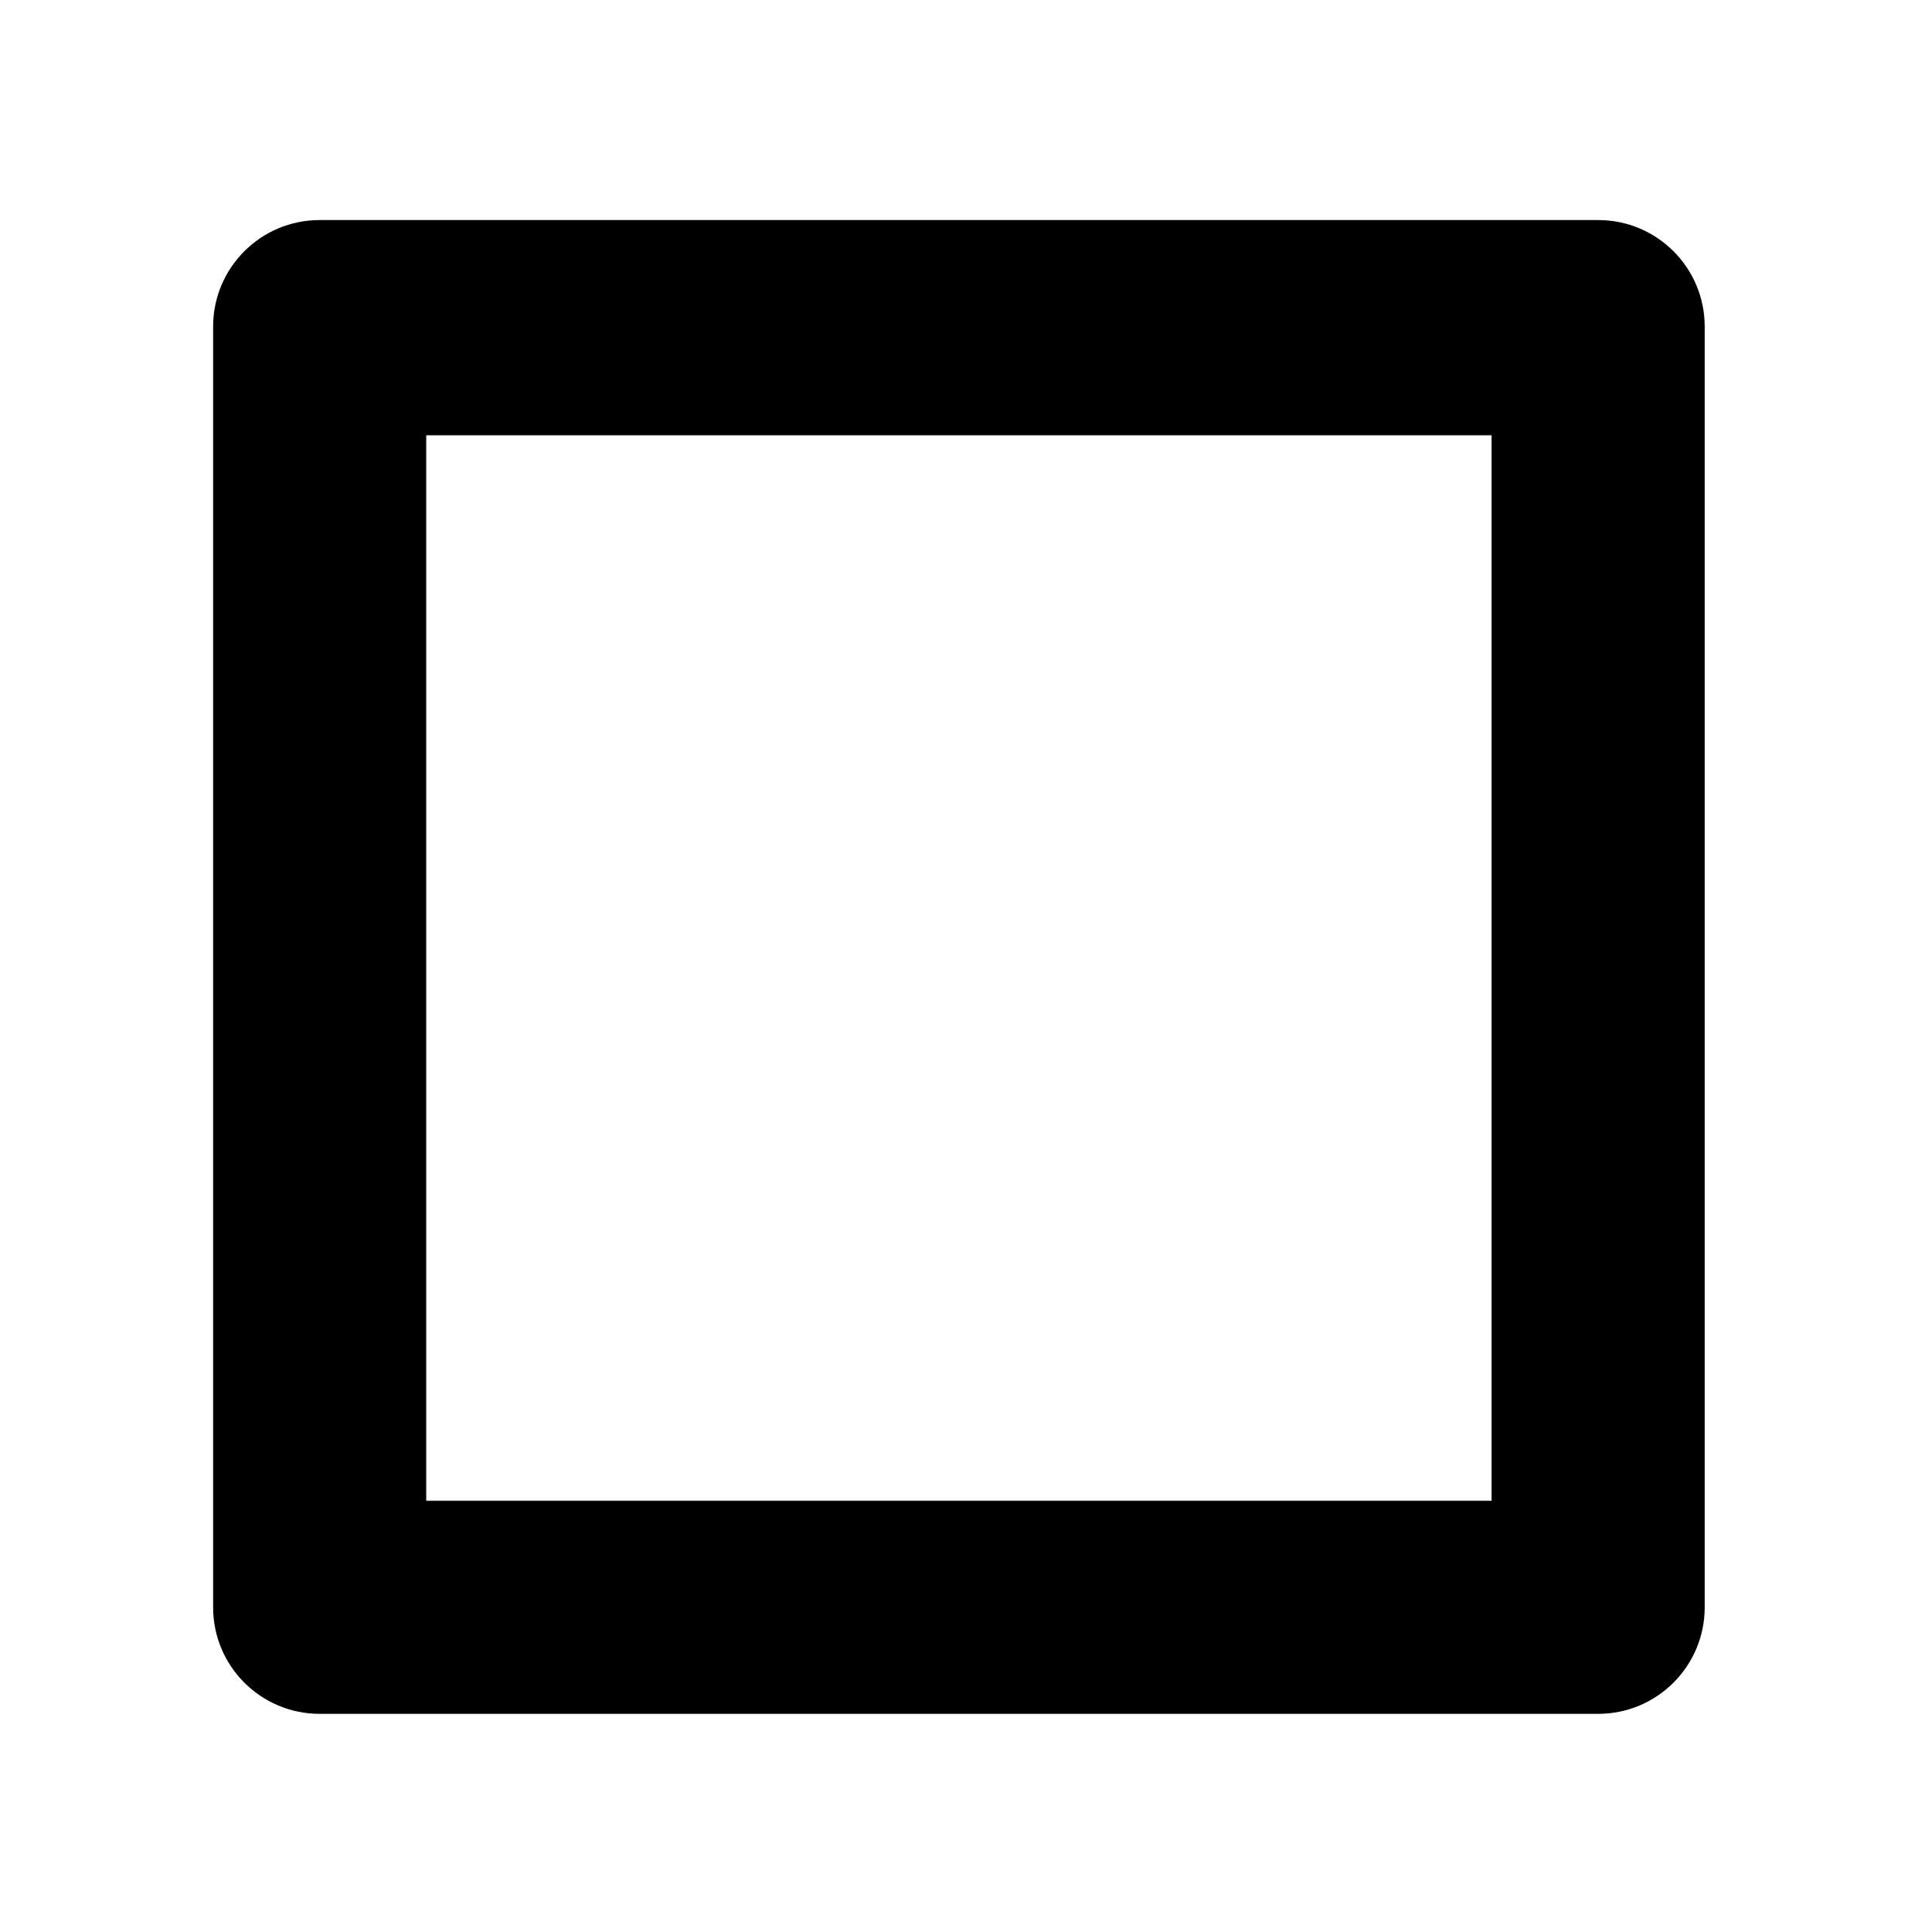
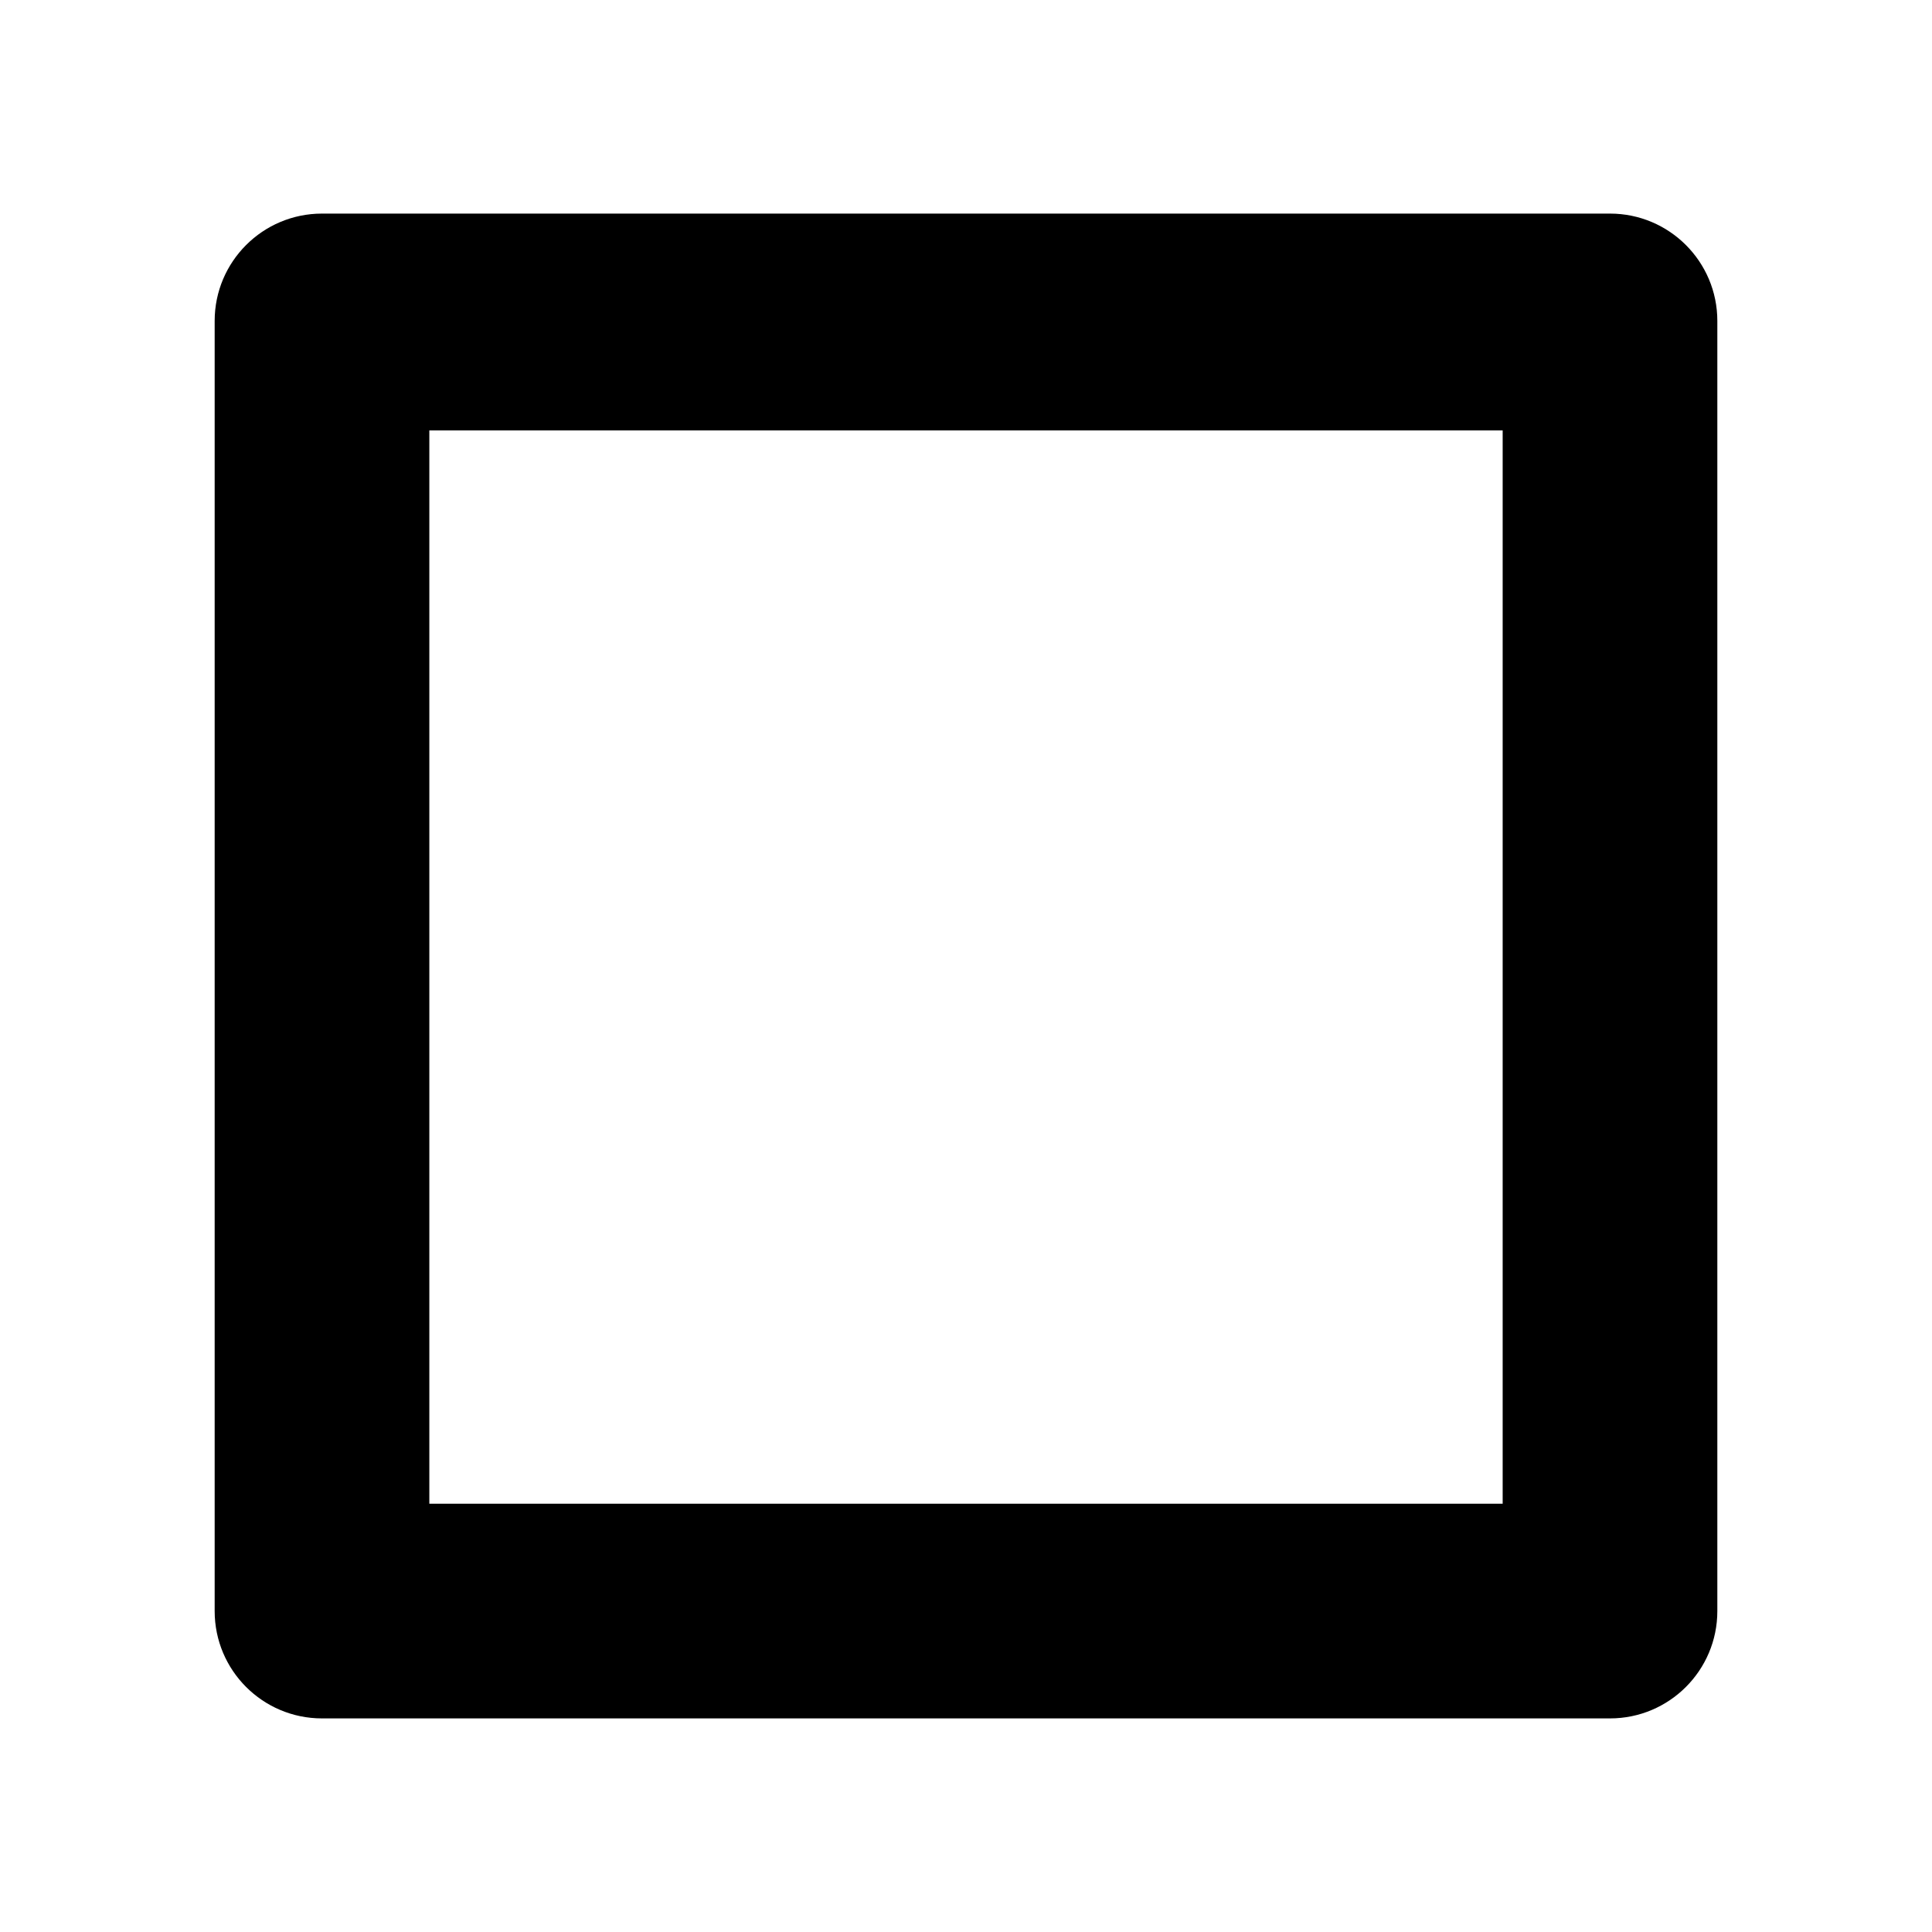
- <svg xmlns="http://www.w3.org/2000/svg" width="18" height="18.125" viewBox="0 0 18 18.125">
-   <path d="M2,3.065v12.02a1,1,0,0,0,1,1h12a1,1,0,0,0,1-1v-12.02a1,1,0,0,0-1-1H3A1,1,0,0,0,2,3.065Zm12,11.02H4v-10h10Z" />
+ <svg xmlns="http://www.w3.org/2000/svg" width="18" height="17.999" viewBox="0 0 18 17.999">
+   <path d="M2,2.99v12.02a1,1,0,0,0,1,1h12a1,1,0,0,0,1-1v-12.02a1,1,0,0,0-1-1H3A1,1,0,0,0,2,2.99Zm12,11.02H4v-10h10Z" />
+   <rect width="18" height="18" fill="none" />
</svg>
